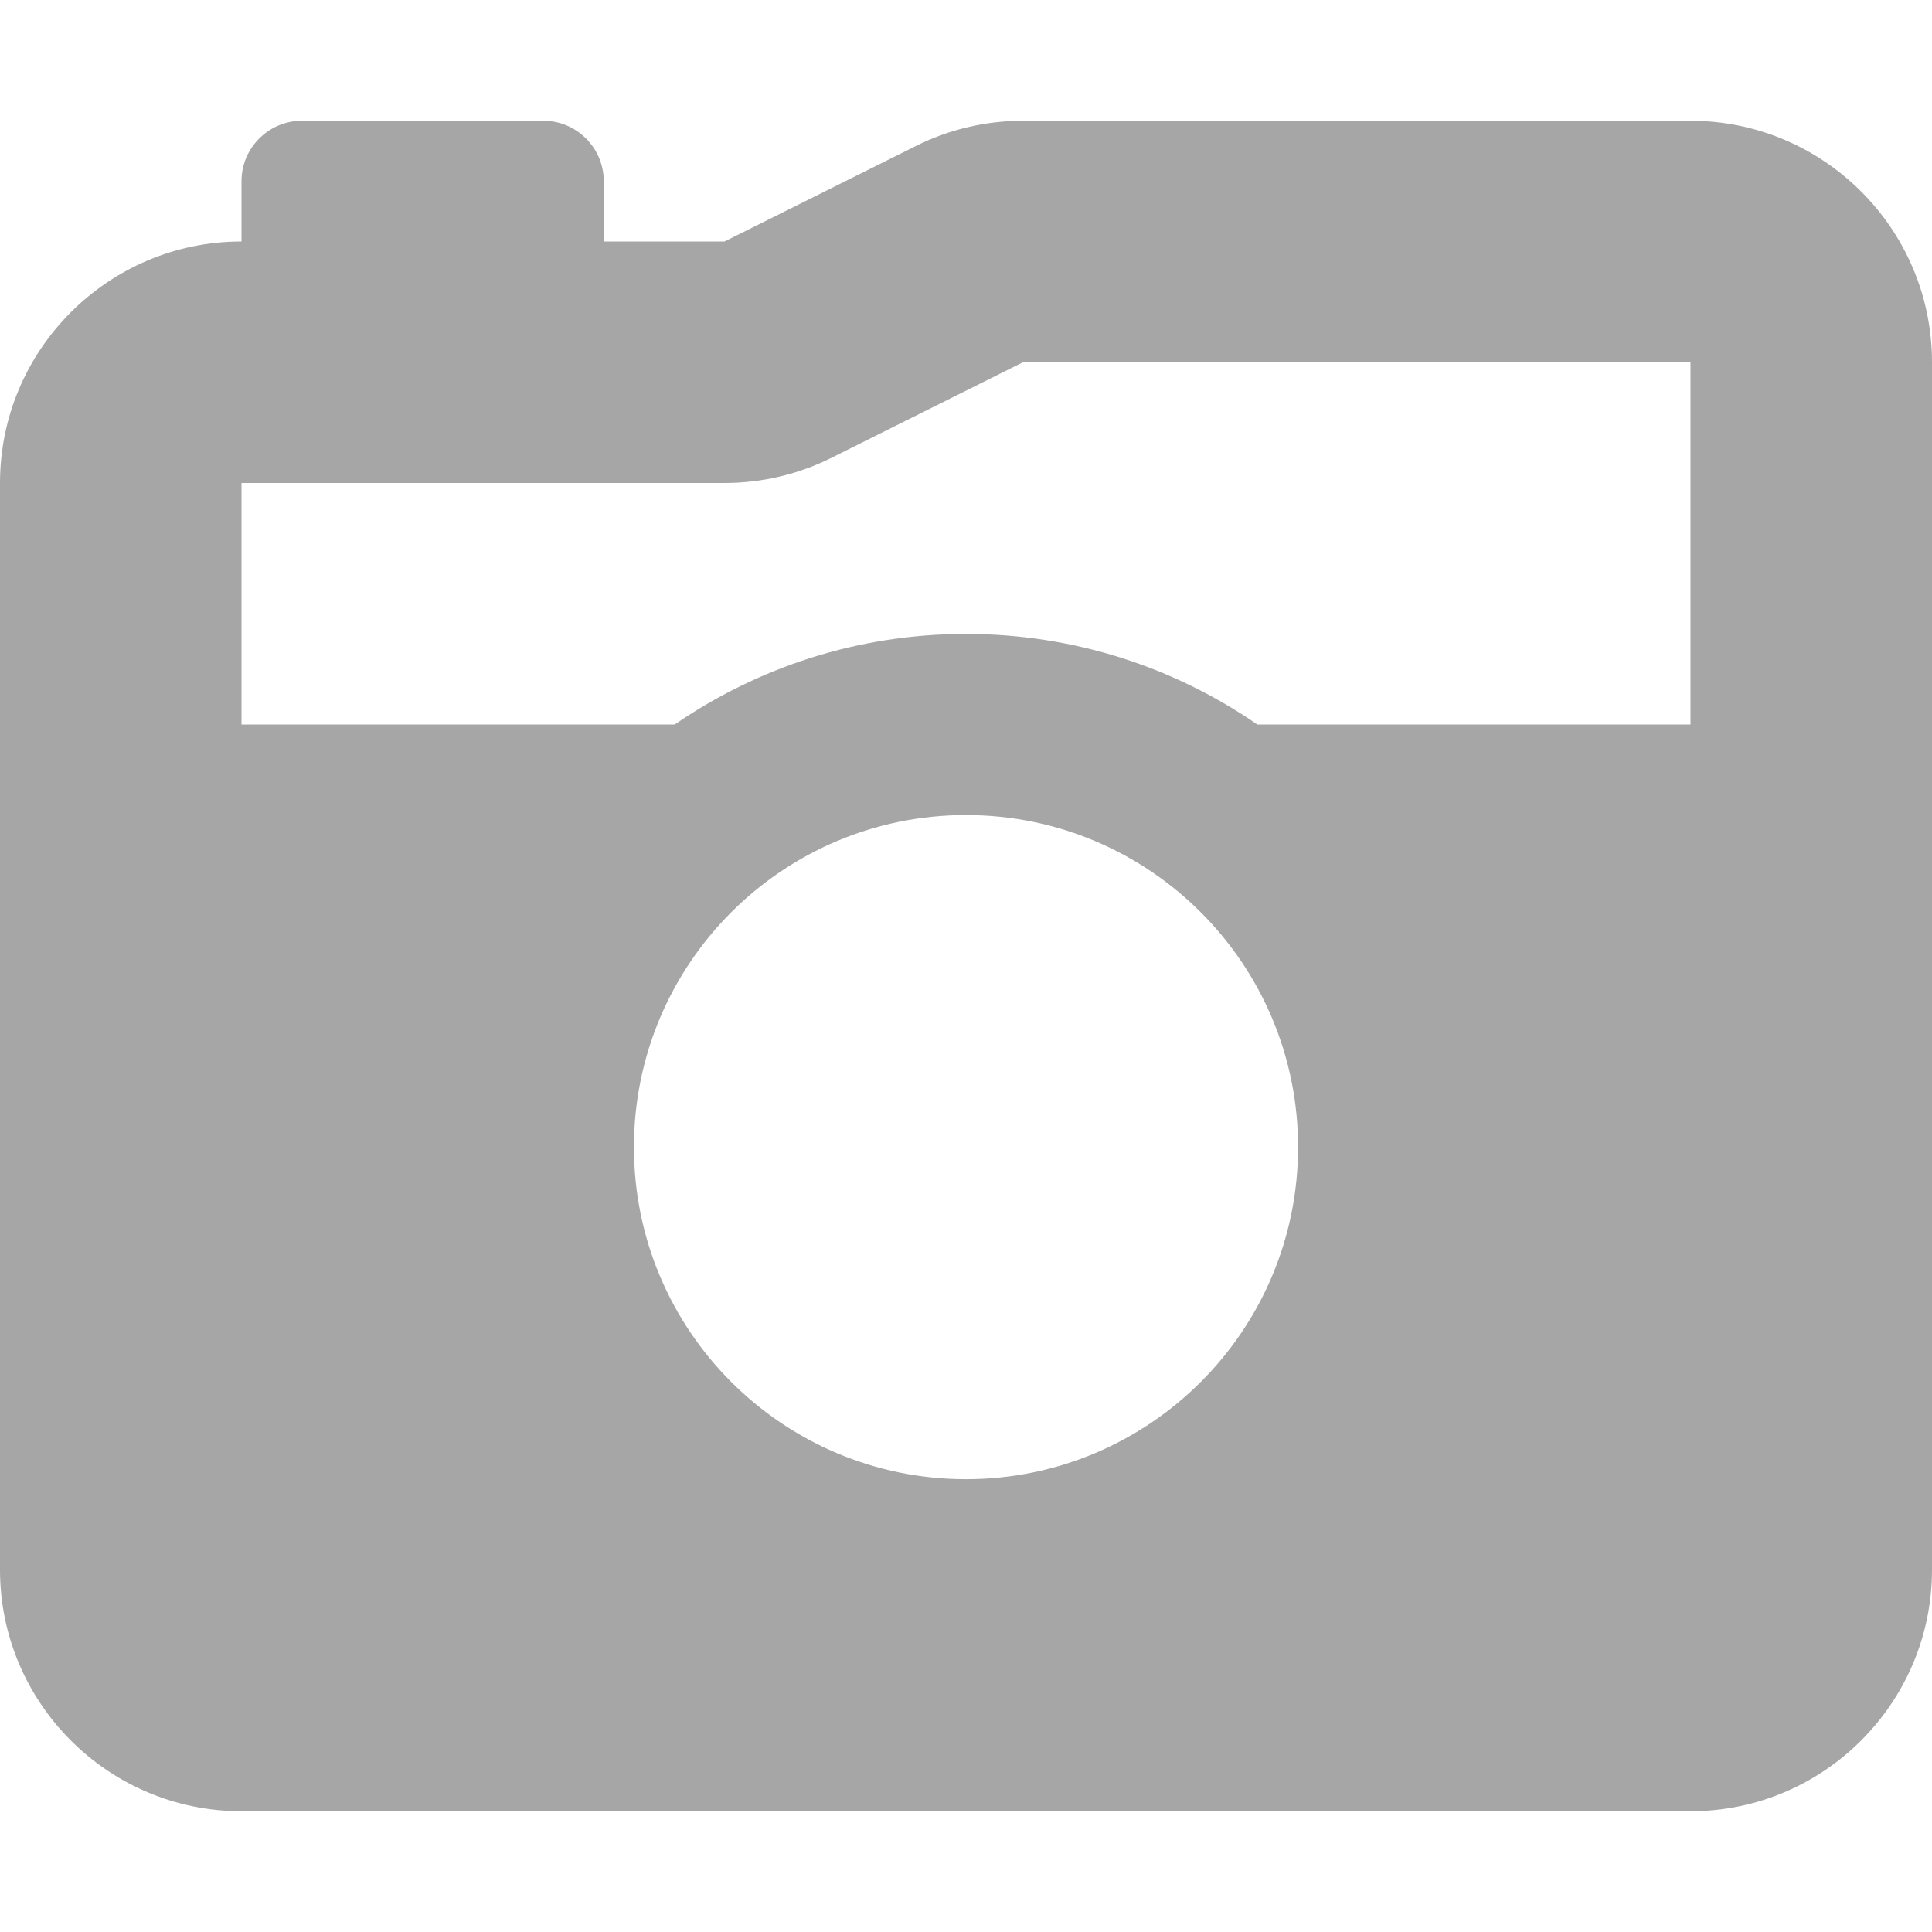
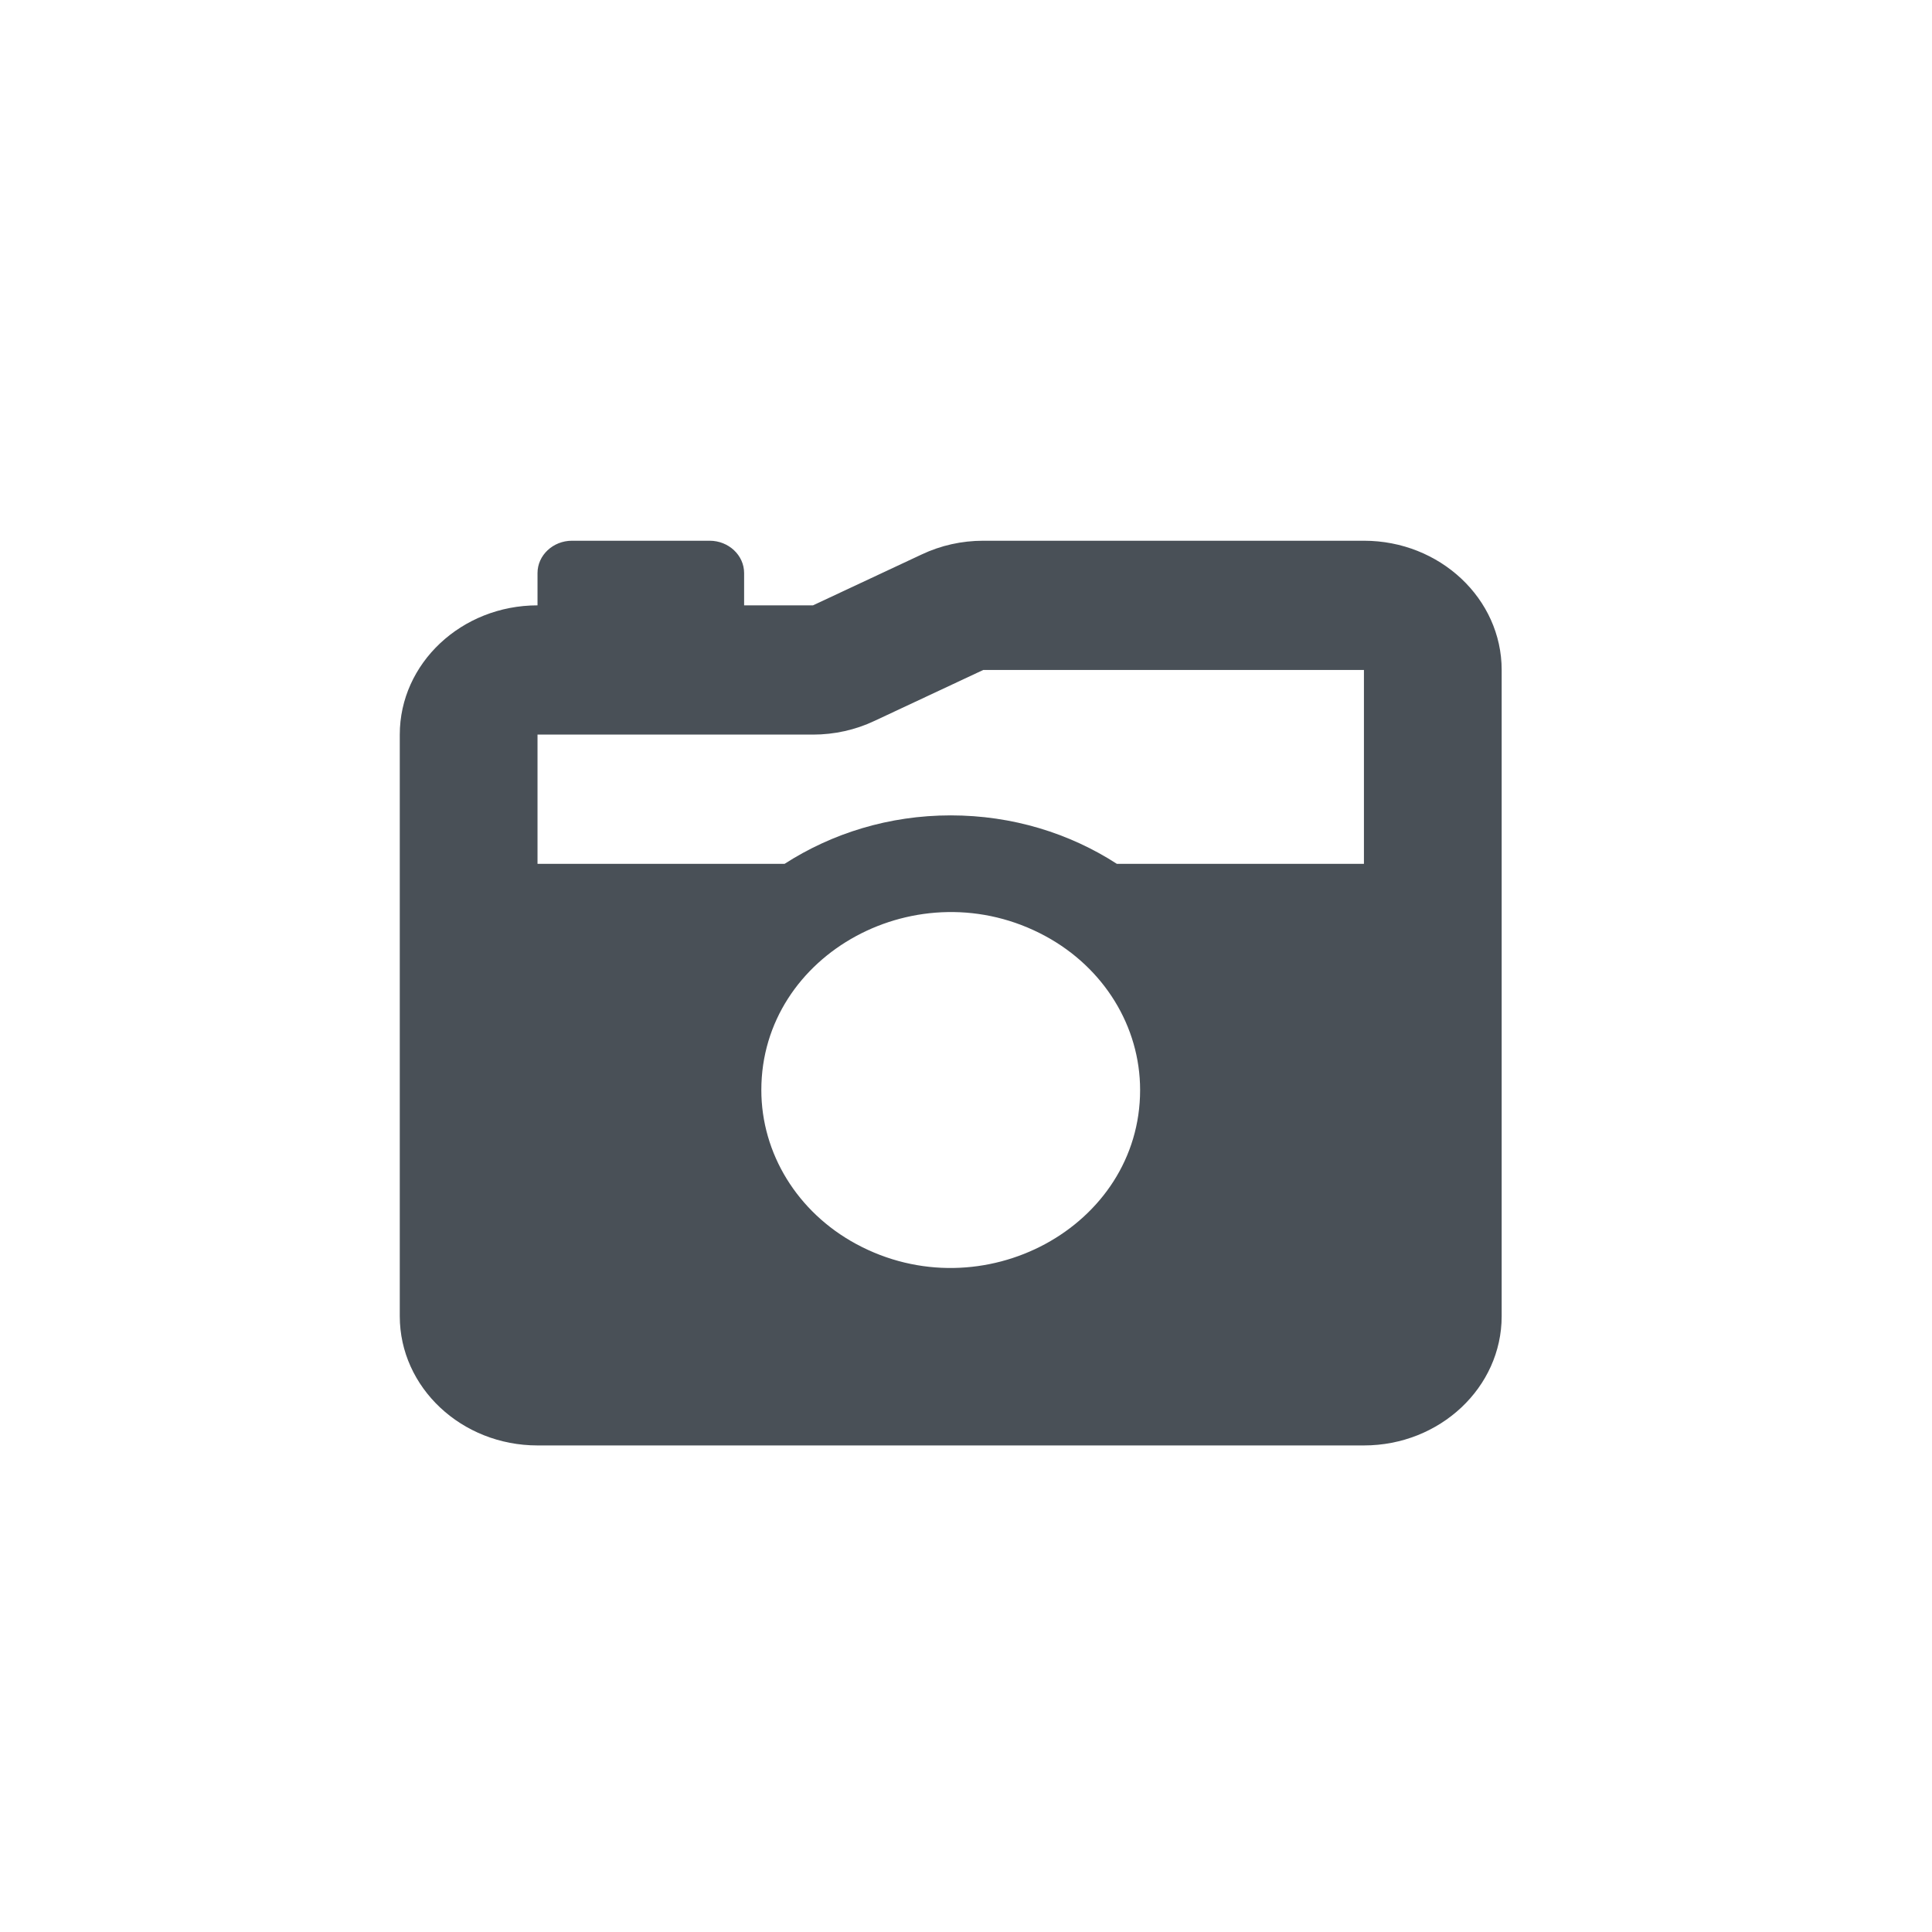
<svg xmlns="http://www.w3.org/2000/svg" viewBox="0 0 512 512">
+   <defs>
+     <path id="path-0" d="M 335.853 252.684 C 335.853 276.688 353.376 287.008 361.688 298.09 L 365.602 299.656 C 376.281 304.996 388.401 305.429 399.266 309.051" style="fill: none;" />
+     <path id="path-1" d="M 168.318 295.742 C 168.318 270.745 197.054 249.706 209.028 241.723 C 217.533 235.792 225.189 230.763 231.731 230.763 C 243.425 230.763 255.799 228.415 266.177 228.415 C 271.906 228.415 273.585 229.98 277.92 229.98 C 286.376 230.763 289.099 237.527 295.927 240.941 C 297.984 242.998 302.972 251.884 302.972 254.249 C 303.755 260.76 311.035 263.094 306.104 258.164 C 306.104 251.43 301.407 245.074 301.407 239.375 C 297.664 231.89 292.315 232.089 286.532 229.197 L 284.966 229.197 L 284.183 229.197" style="fill: none;" />
+   </defs>
  <style type="text/css">
- 	.zh-color{fill:#a6a6a6;}
+ 	.zh-color{fill:#495057;}
</style>
-   <path class="zh-color" d="M220.6 121.2L271.1 96 448 96v96H333.2c-21.9-15.1-48.5-24-77.2-24s-55.2 8.9-77.2 24H64V128H192c9.9 0 19.7-2.3 28.6-6.8zM0 128V416c0 35.3 28.7 64 64 64H448c35.3 0 64-28.7 64-64V96c0-35.3-28.7-64-64-64H271.1c-9.9 0-19.7 2.3-28.6 6.8L192 64H160V48c0-8.8-7.2-16-16-16H80c-8.8 0-16 7.2-16 16l0 16C28.7 64 0 92.7 0 128zM168 304a88 88 0 1 1 176 0 88 88 0 1 1 -176 0z" />
+   <path class="zh-color" d="M 231.76 191.039 L 260.562 177.551 L 361.456 177.551 L 361.456 228.927 L 295.981 228.927 C 283.491 220.847 268.32 216.083 251.951 216.083 C 235.582 216.083 220.47 220.847 207.921 228.927 L 142.447 228.927 L 142.447 194.676 L 215.449 194.676 C 221.096 194.676 226.685 193.446 231.76 191.039 Z M 105.945 194.676 L 105.945 348.805 C 105.945 367.695 122.313 383.056 142.447 383.056 L 361.456 383.056 C 381.588 383.056 397.958 367.695 397.958 348.805 L 397.958 177.551 C 397.958 158.659 381.588 143.3 361.456 143.3 L 260.562 143.3 C 254.916 143.3 249.327 144.531 244.251 146.941 L 215.449 160.425 L 197.198 160.425 L 197.198 151.863 C 197.198 147.154 193.092 143.3 188.073 143.3 L 151.572 143.3 C 146.553 143.3 142.447 147.154 142.447 151.863 L 142.447 160.425 C 122.313 160.425 105.945 175.785 105.945 194.676 Z M 201.761 288.865 C 201.761 252.612 243.587 229.955 277.046 248.081 C 292.576 256.492 302.141 272.04 302.141 288.865 C 302.141 325.12 260.317 347.778 226.856 329.651 C 211.327 321.239 201.761 305.691 201.761 288.865 Z" style="" />
</svg>
